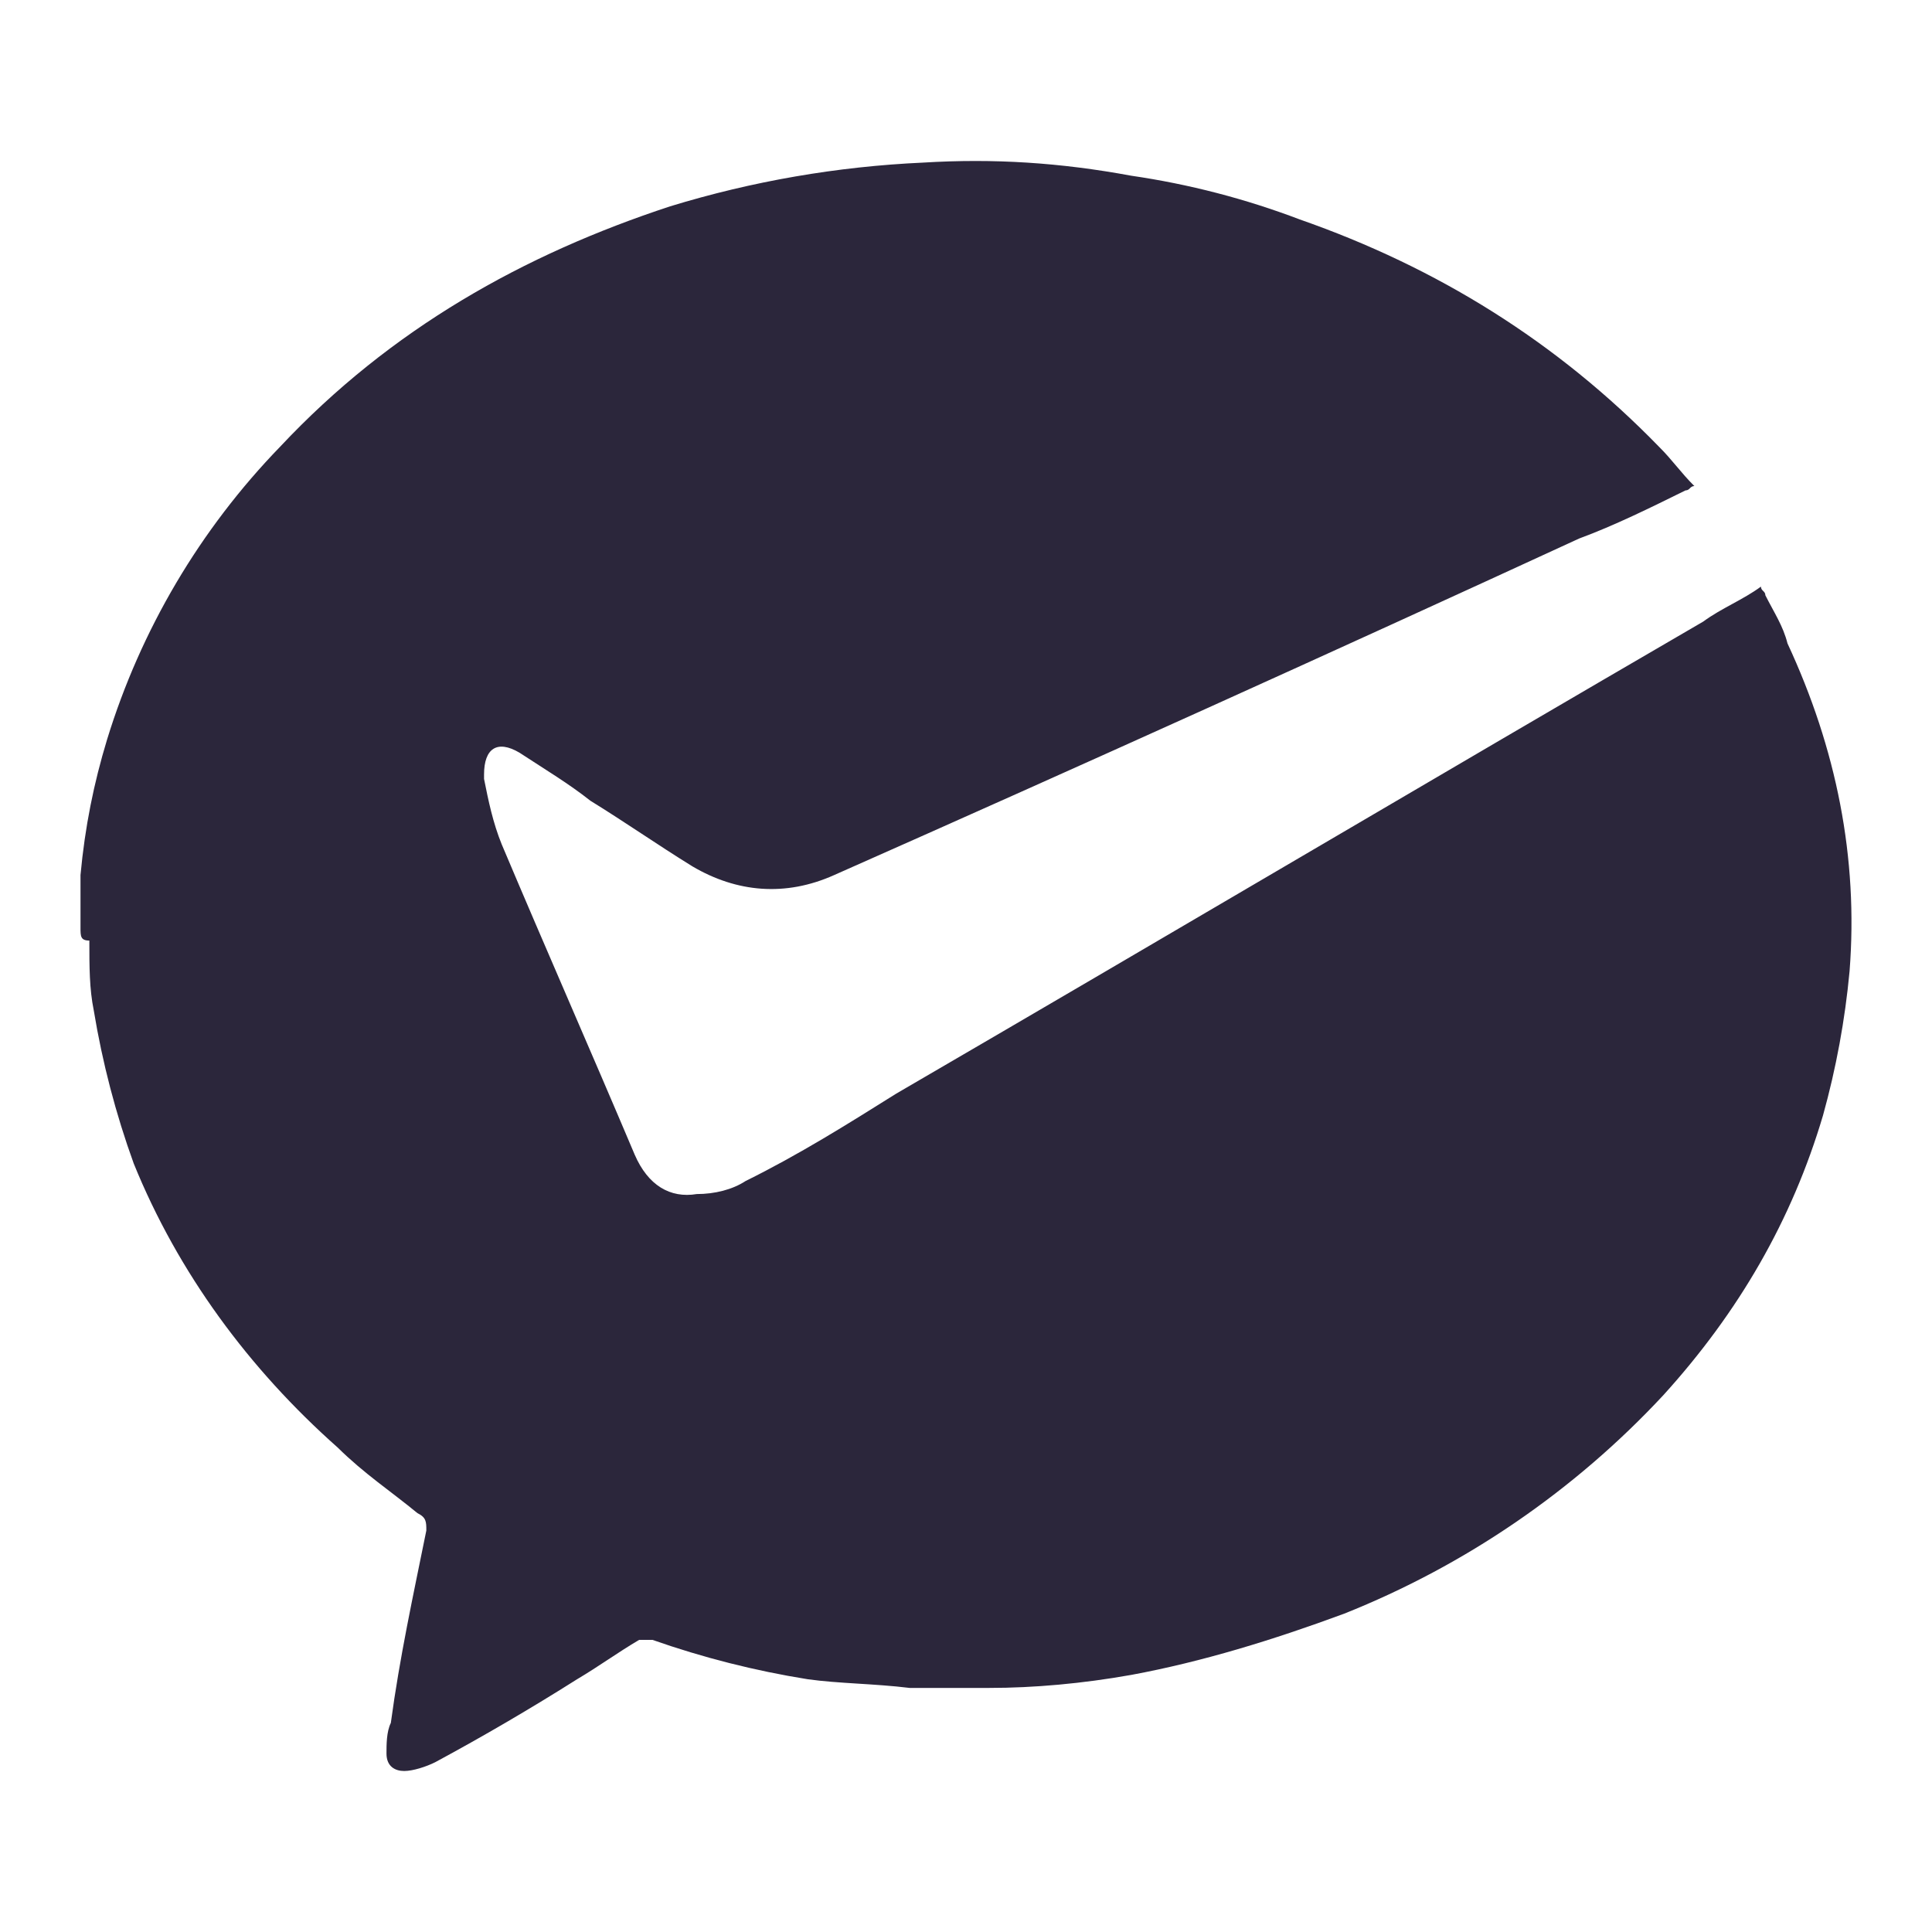
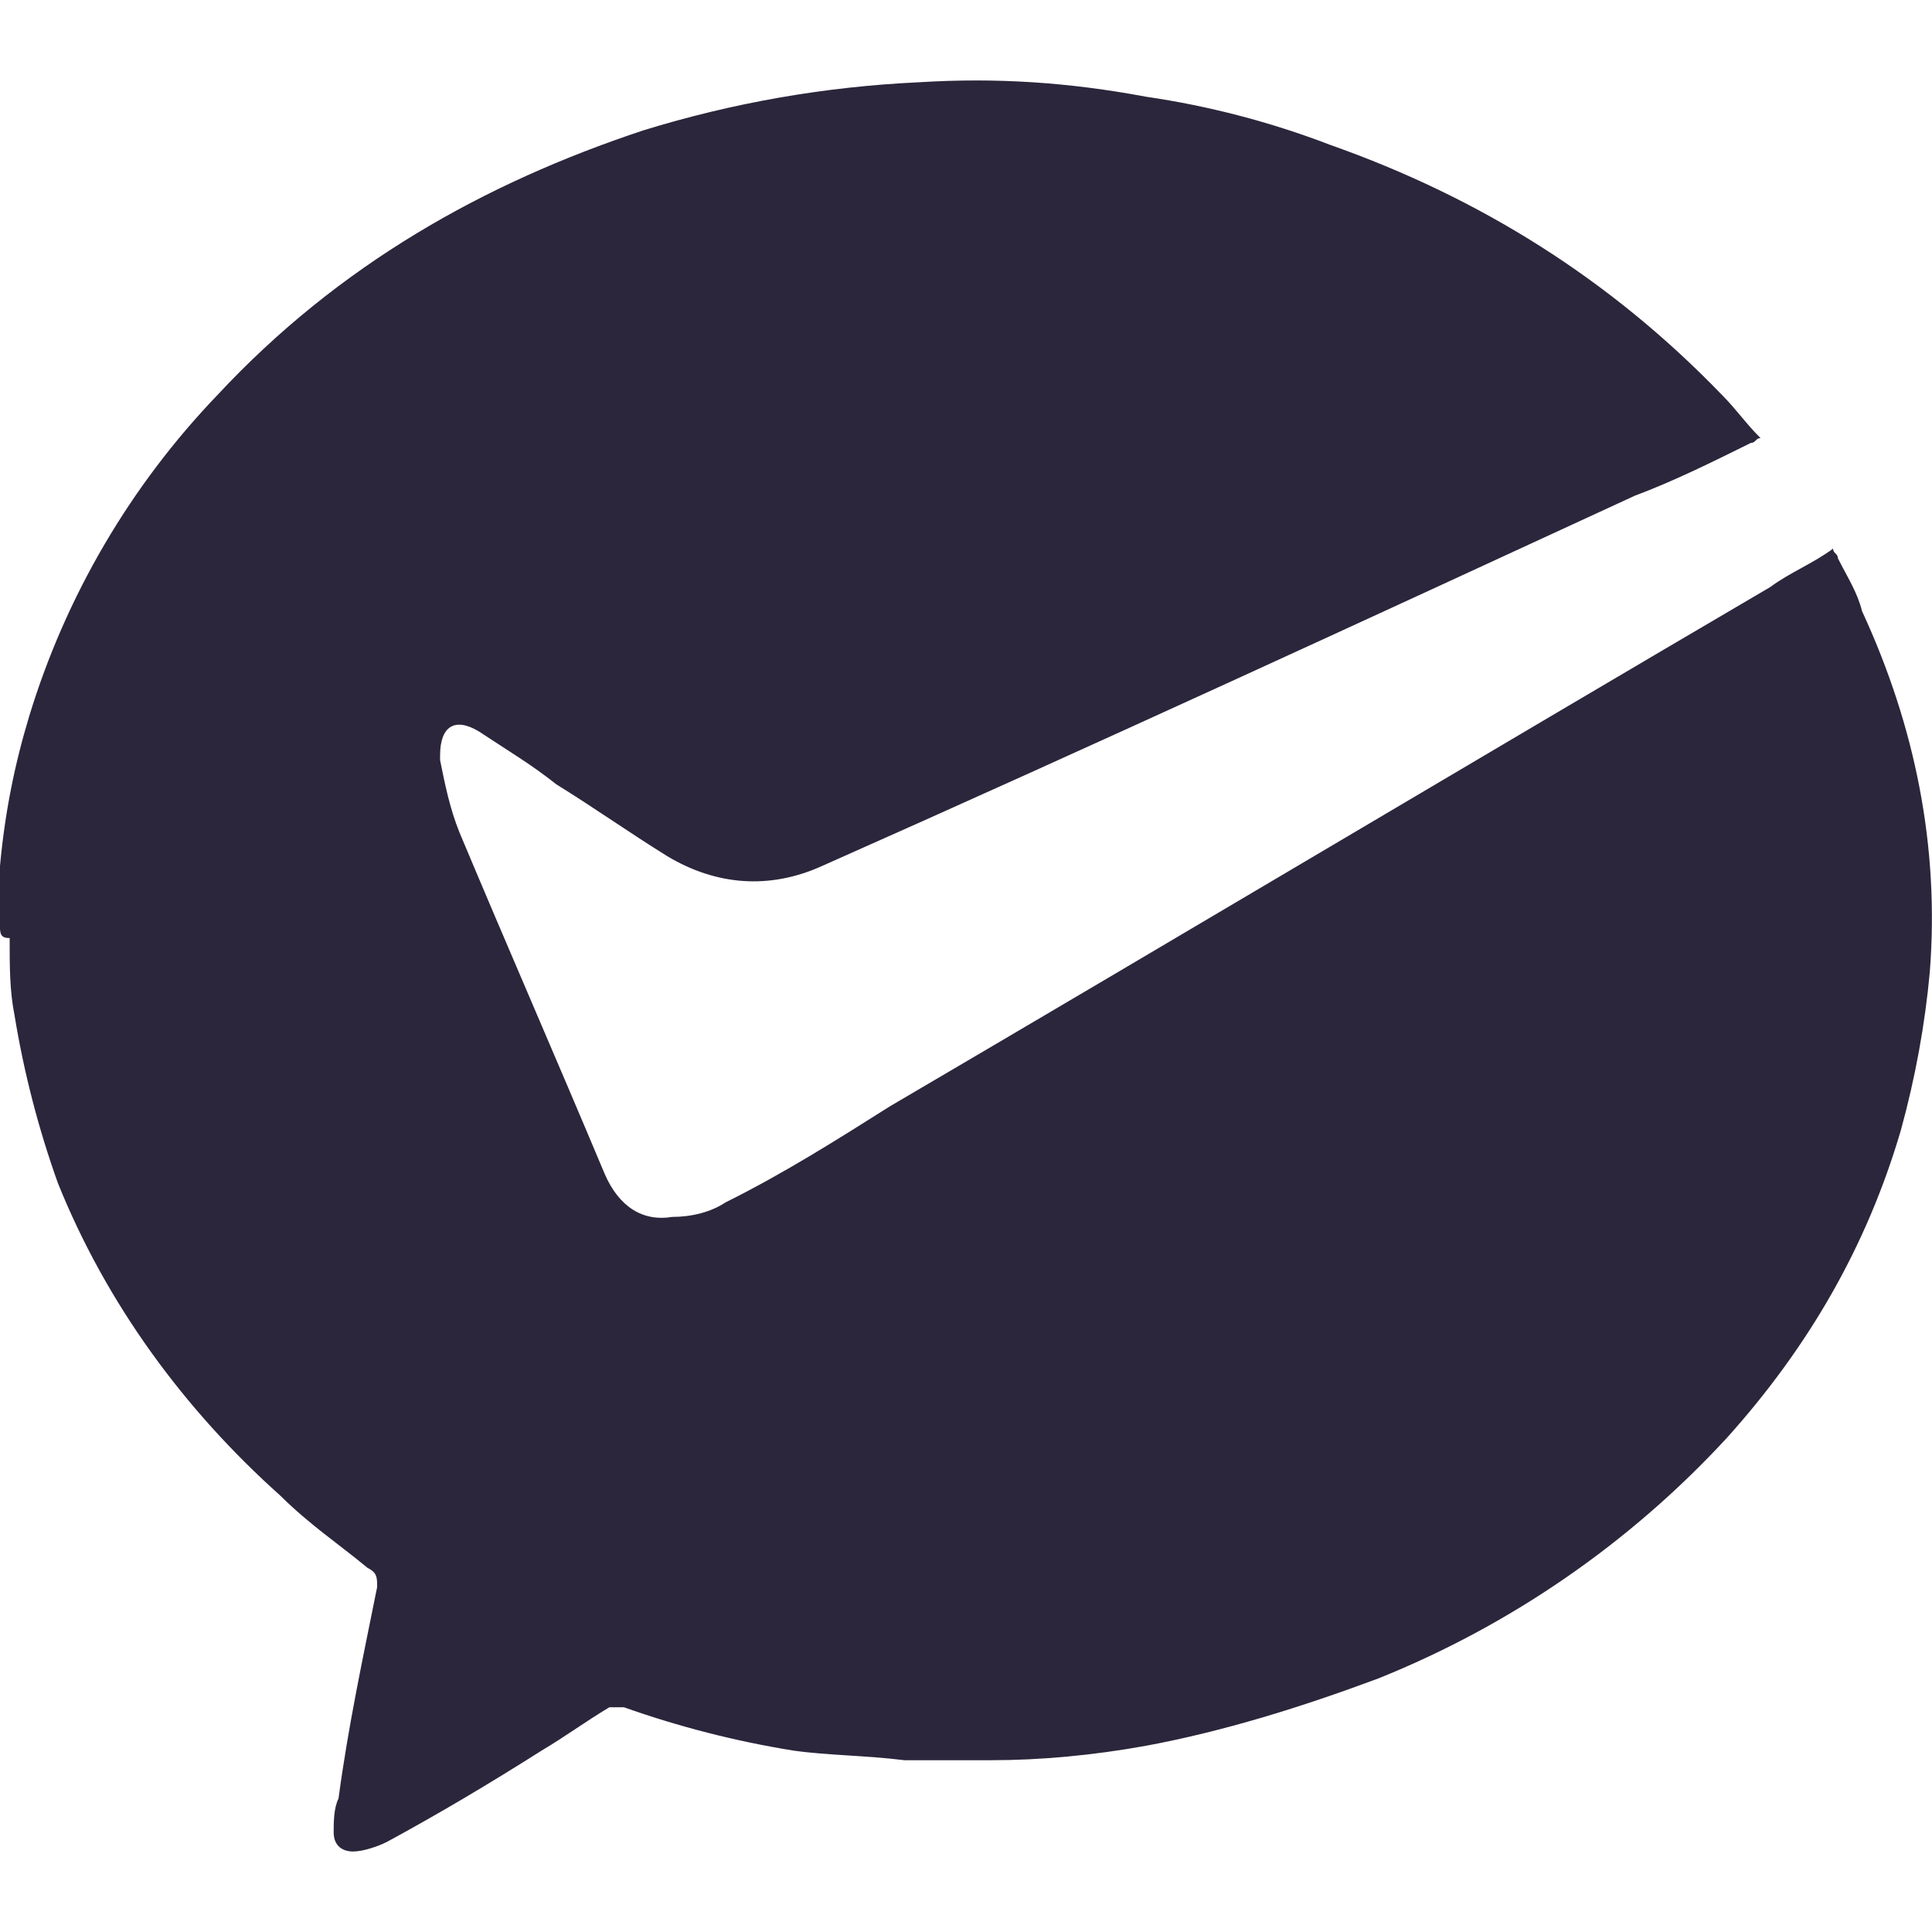
<svg xmlns="http://www.w3.org/2000/svg" fill="none" viewBox="0 0 24 24">
-   <path fill="#2B263B" d="M1 11.521v-.651c.055-.597.165-1.14.33-1.683a9.036 9.036 0 0 1 2.15-3.638C4.855 4.083 6.508 3.16 8.325 2.563a12.698 12.698 0 0 1 3.14-.543c.881-.054 1.707 0 2.589.163a9.912 9.912 0 0 1 2.092.543c1.708.597 3.195 1.52 4.462 2.823.165.163.275.326.44.489-.055 0-.055.054-.11.054-.44.217-.88.435-1.322.598a694.11 694.11 0 0 1-9.253 4.18c-.606.272-1.211.217-1.762-.108-.44-.272-.826-.543-1.267-.815-.275-.217-.55-.38-.881-.597-.276-.163-.44-.054-.44.271v.055c.054.271.11.543.22.814.55 1.303 1.101 2.552 1.652 3.855.165.38.44.543.77.488.221 0 .442-.054.607-.162.66-.326 1.266-.706 1.872-1.086 3.36-1.955 6.665-3.91 10.025-5.864.22-.163.495-.271.716-.434 0 .054.055.054.055.108.11.217.22.38.275.598.606 1.303.881 2.66.771 4.072a10.228 10.228 0 0 1-.33 1.791c-.386 1.303-1.047 2.443-1.983 3.475a10.966 10.966 0 0 1-3.966 2.715c-.88.325-1.762.597-2.643.76-.606.108-1.212.162-1.763.162H11.3c-.441-.054-.882-.054-1.267-.108a11.118 11.118 0 0 1-1.928-.489H7.94c-.276.163-.496.326-.771.489a29.67 29.67 0 0 1-1.763 1.031c-.11.055-.275.109-.385.109-.11 0-.22-.054-.22-.217 0-.109 0-.272.054-.38.11-.815.276-1.575.441-2.39 0-.108 0-.162-.11-.216-.33-.272-.661-.489-.991-.815-1.102-.977-1.983-2.171-2.534-3.529a10.708 10.708 0 0 1-.496-1.9c-.055-.271-.055-.543-.055-.869-.11 0-.11-.054-.11-.162Z" data-follow-fill="#2B263B" />
+   <path fill="#2B263B" d="M0 11.474v-.717c.06-.657.18-1.254.36-1.851a9.958 9.958 0 0 1 2.344-4.002C4.206 3.292 6.009 2.277 7.99 1.62a13.749 13.749 0 0 1 3.425-.598c.962-.06 1.863 0 2.824.18a10.69 10.69 0 0 1 2.283.597c1.863.657 3.485 1.672 4.867 3.105.18.18.3.359.481.538-.06 0-.06.06-.12.06-.48.238-.962.477-1.442.656-3.365 1.553-6.73 3.106-10.095 4.599-.66.299-1.321.239-1.922-.12-.48-.298-.901-.597-1.382-.895-.3-.24-.601-.418-.962-.657-.3-.18-.48-.06-.48.298v.06c.06.299.12.597.24.896.601 1.433 1.202 2.807 1.803 4.24.18.418.48.598.84.538.241 0 .482-.06.662-.18.72-.358 1.382-.776 2.043-1.194 3.665-2.15 7.27-4.3 10.935-6.45.24-.179.541-.298.781-.478 0 .06.06.06.06.12.12.239.24.418.3.657.662 1.433.962 2.926.842 4.479-.06.657-.18 1.314-.36 1.97-.421 1.434-1.142 2.688-2.163 3.823a11.96 11.96 0 0 1-4.327 2.986c-.961.358-1.922.657-2.884.836-.66.12-1.322.18-1.922.18h-1.082c-.48-.06-.961-.06-1.382-.12a12.043 12.043 0 0 1-2.103-.538h-.18c-.3.18-.541.359-.841.538-.661.418-1.262.776-1.923 1.135-.12.06-.3.119-.42.119s-.241-.06-.241-.239c0-.12 0-.299.06-.418.12-.896.3-1.732.48-2.628 0-.12 0-.179-.12-.239-.36-.298-.72-.537-1.081-.895-1.202-1.075-2.163-2.39-2.764-3.882a11.86 11.86 0 0 1-.54-2.09c-.06-.3-.06-.598-.06-.956-.121 0-.121-.06-.121-.18Z" data-follow-fill="#2B263B" />
</svg>
